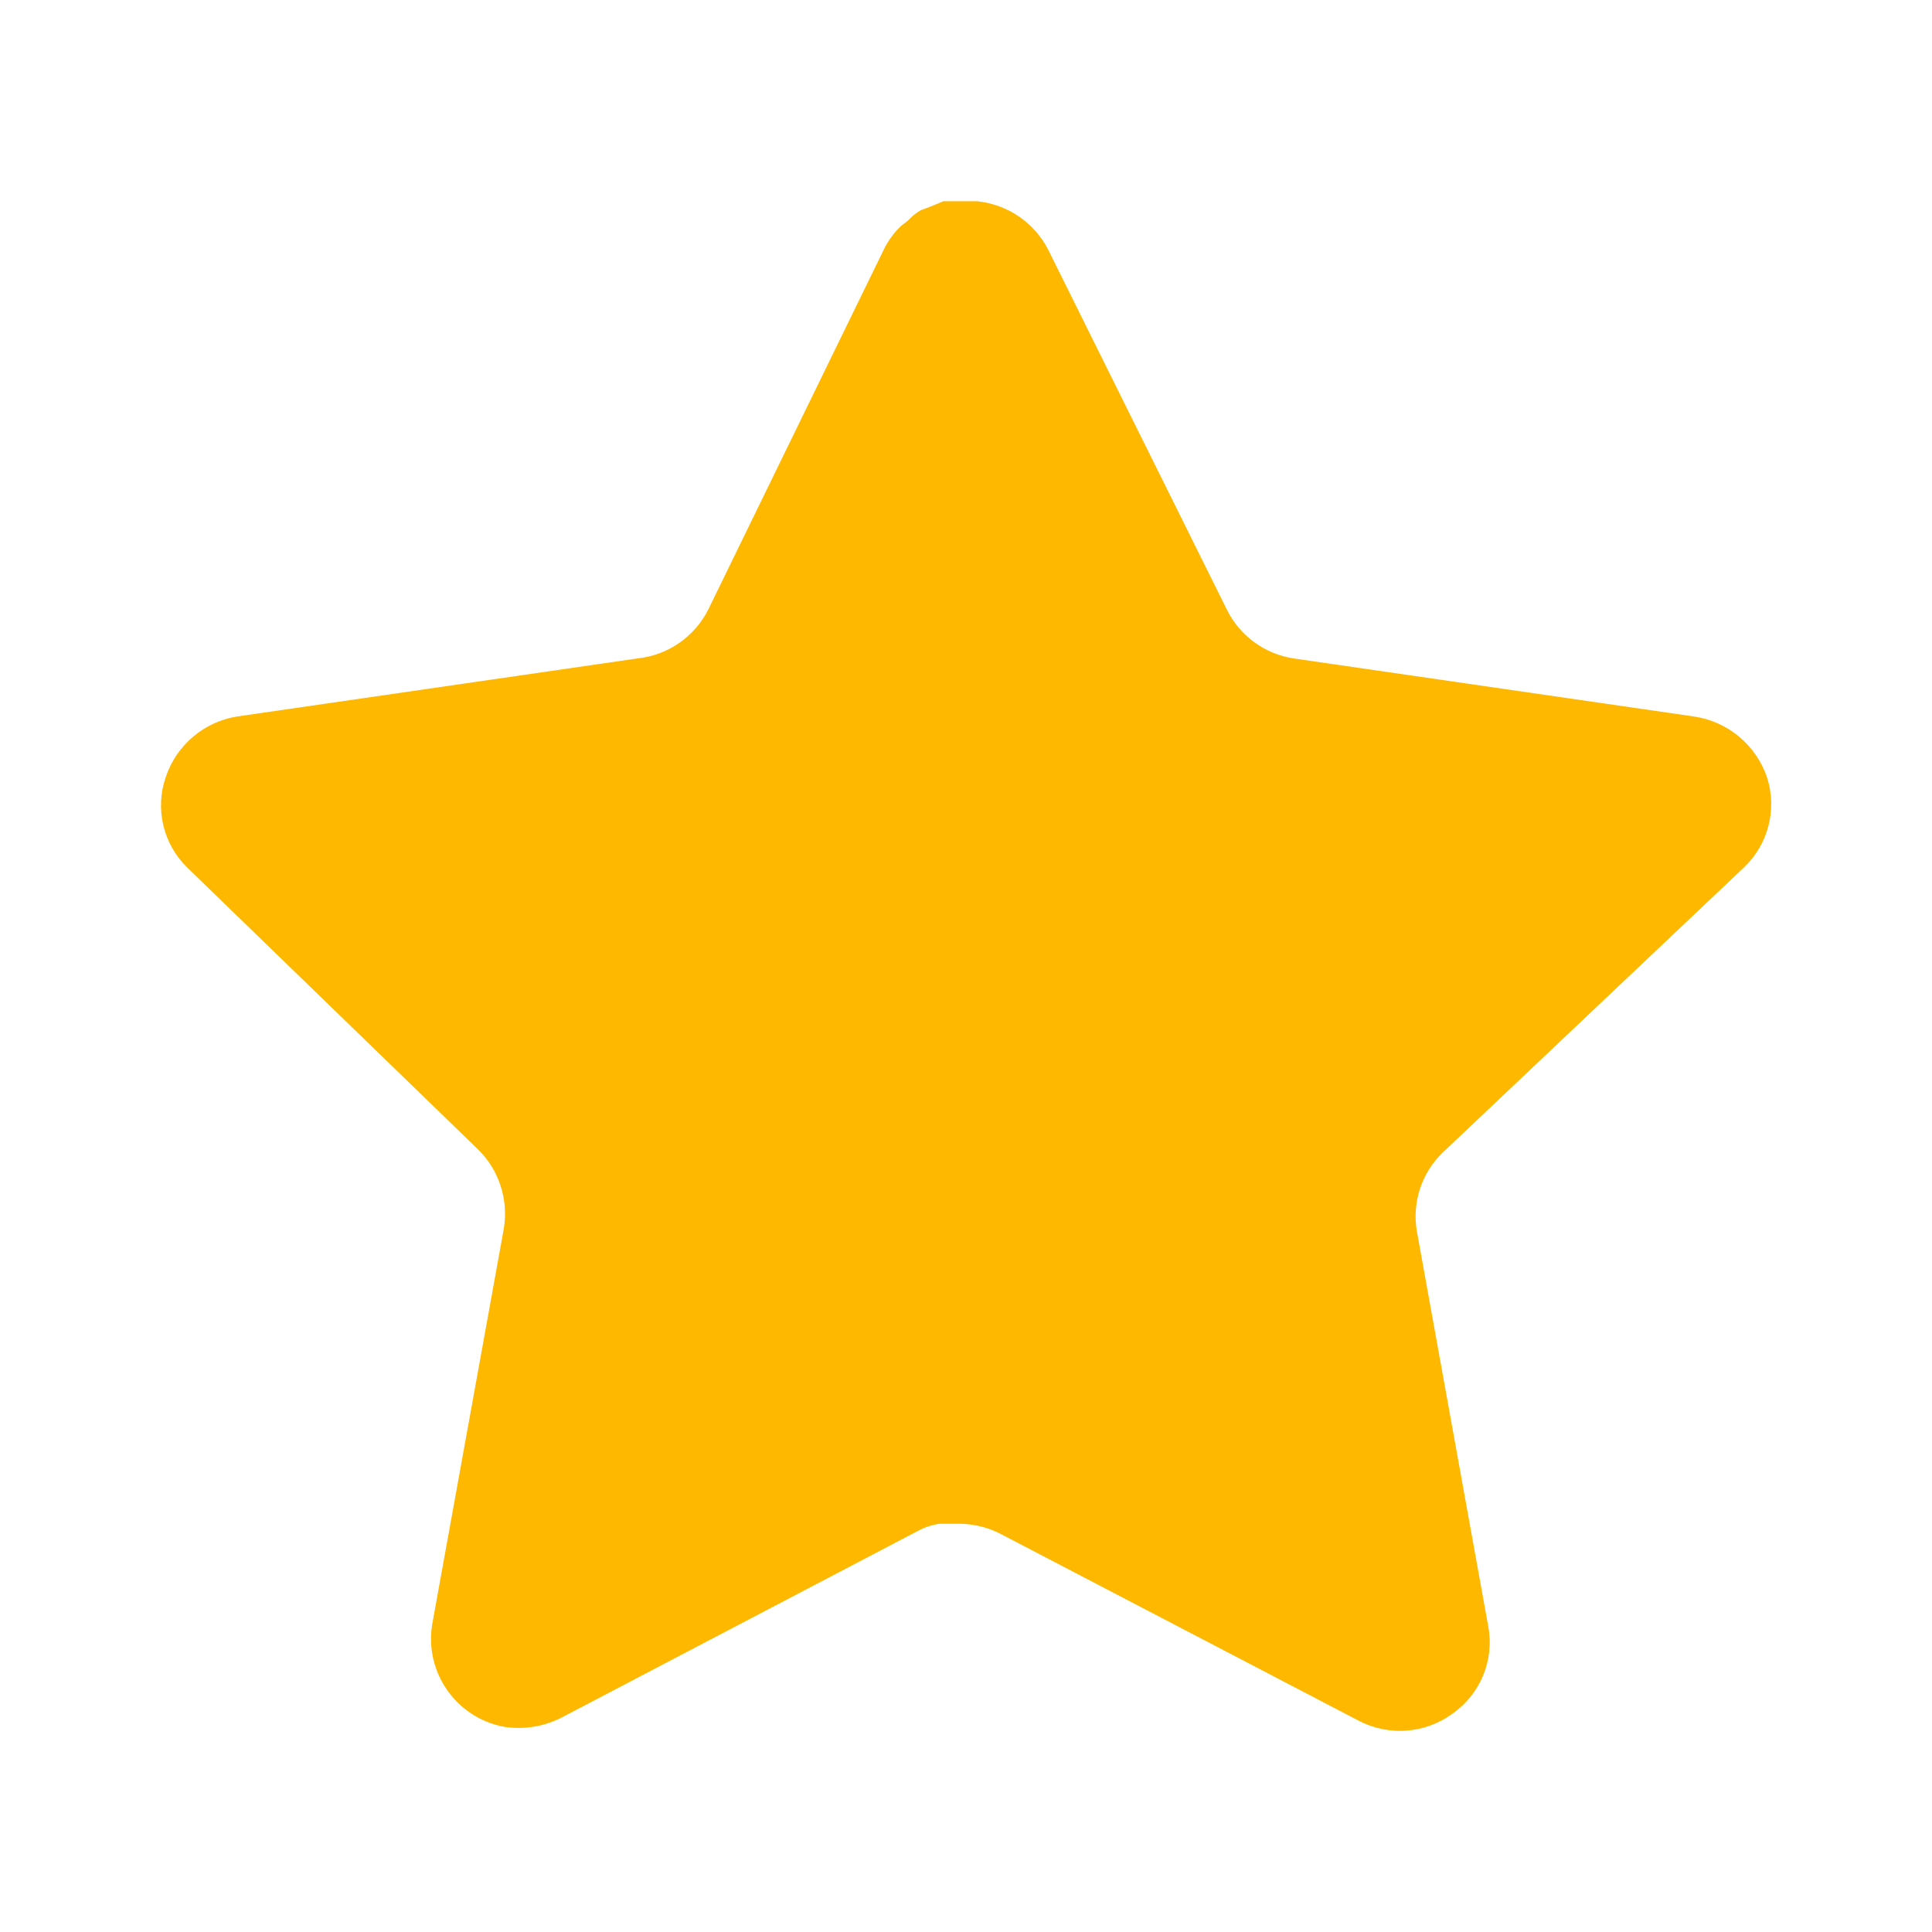
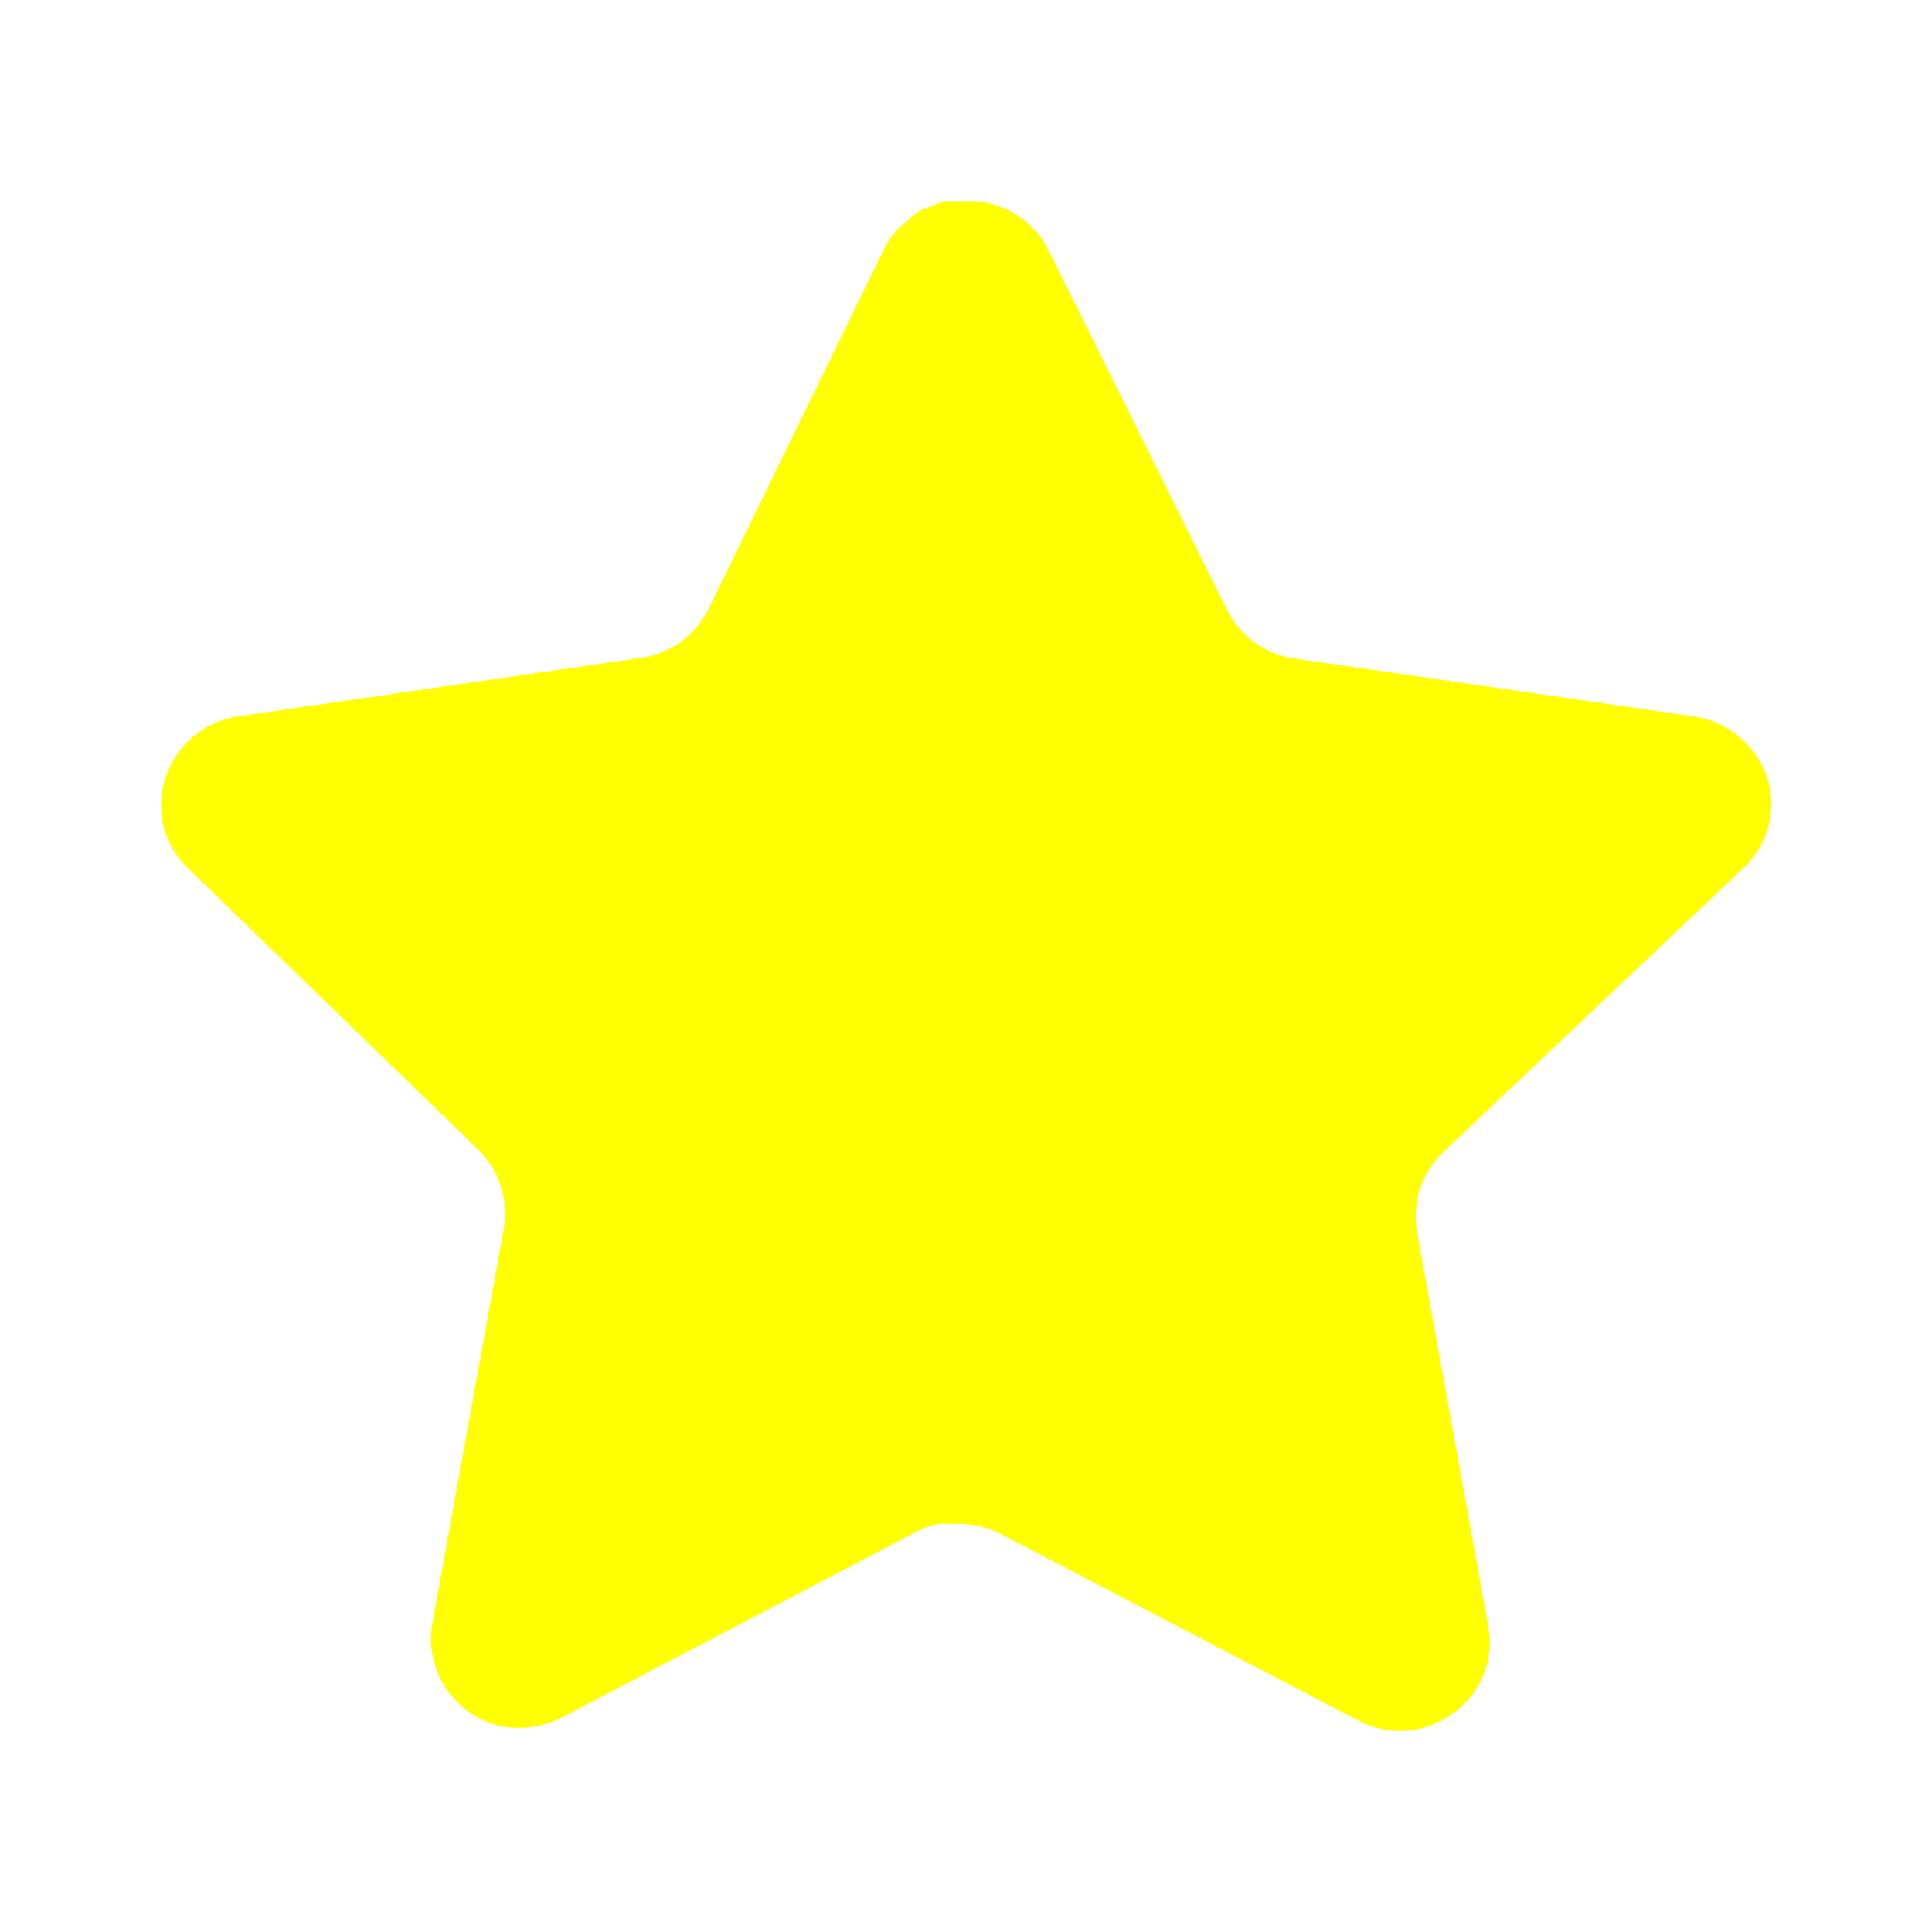
<svg xmlns="http://www.w3.org/2000/svg" width="30" height="30" viewBox="0 0 30 30" fill="none">
-   <path d="M22.399 17.9C22.075 18.214 21.926 18.668 22 19.113L23.111 25.263C23.205 25.784 22.985 26.311 22.549 26.613C22.121 26.925 21.552 26.963 21.086 26.713L15.55 23.825C15.357 23.723 15.144 23.668 14.925 23.661H14.586C14.469 23.679 14.354 23.716 14.249 23.774L8.711 26.675C8.437 26.813 8.127 26.861 7.824 26.813C7.084 26.673 6.59 25.968 6.711 25.224L7.824 19.074C7.897 18.625 7.749 18.169 7.425 17.85L2.911 13.475C2.534 13.109 2.402 12.559 2.575 12.063C2.742 11.568 3.17 11.206 3.686 11.125L9.899 10.224C10.371 10.175 10.786 9.888 10.999 9.463L13.736 3.85C13.801 3.725 13.885 3.61 13.986 3.513L14.099 3.425C14.157 3.36 14.225 3.306 14.3 3.263L14.436 3.213L14.649 3.125H15.175C15.645 3.174 16.059 3.455 16.275 3.875L19.049 9.463C19.249 9.871 19.637 10.155 20.086 10.224L26.299 11.125C26.824 11.2 27.262 11.563 27.436 12.063C27.6 12.564 27.459 13.114 27.074 13.475L22.399 17.9Z" fill="#FFB800" />
+   <path d="M22.399 17.9C22.075 18.214 21.926 18.668 22 19.113L23.111 25.263C23.205 25.784 22.985 26.311 22.549 26.613C22.121 26.925 21.552 26.963 21.086 26.713L15.55 23.825C15.357 23.723 15.144 23.668 14.925 23.661H14.586C14.469 23.679 14.354 23.716 14.249 23.774L8.711 26.675C8.437 26.813 8.127 26.861 7.824 26.813C7.084 26.673 6.59 25.968 6.711 25.224L7.824 19.074C7.897 18.625 7.749 18.169 7.425 17.85L2.911 13.475C2.534 13.109 2.402 12.559 2.575 12.063C2.742 11.568 3.17 11.206 3.686 11.125L9.899 10.224C10.371 10.175 10.786 9.888 10.999 9.463L13.736 3.85C13.801 3.725 13.885 3.61 13.986 3.513L14.099 3.425C14.157 3.36 14.225 3.306 14.3 3.263L14.436 3.213L14.649 3.125H15.175C15.645 3.174 16.059 3.455 16.275 3.875L19.049 9.463C19.249 9.871 19.637 10.155 20.086 10.224L26.299 11.125C26.824 11.2 27.262 11.563 27.436 12.063C27.6 12.564 27.459 13.114 27.074 13.475L22.399 17.9Z" fill="#FFFF00" />
</svg>
